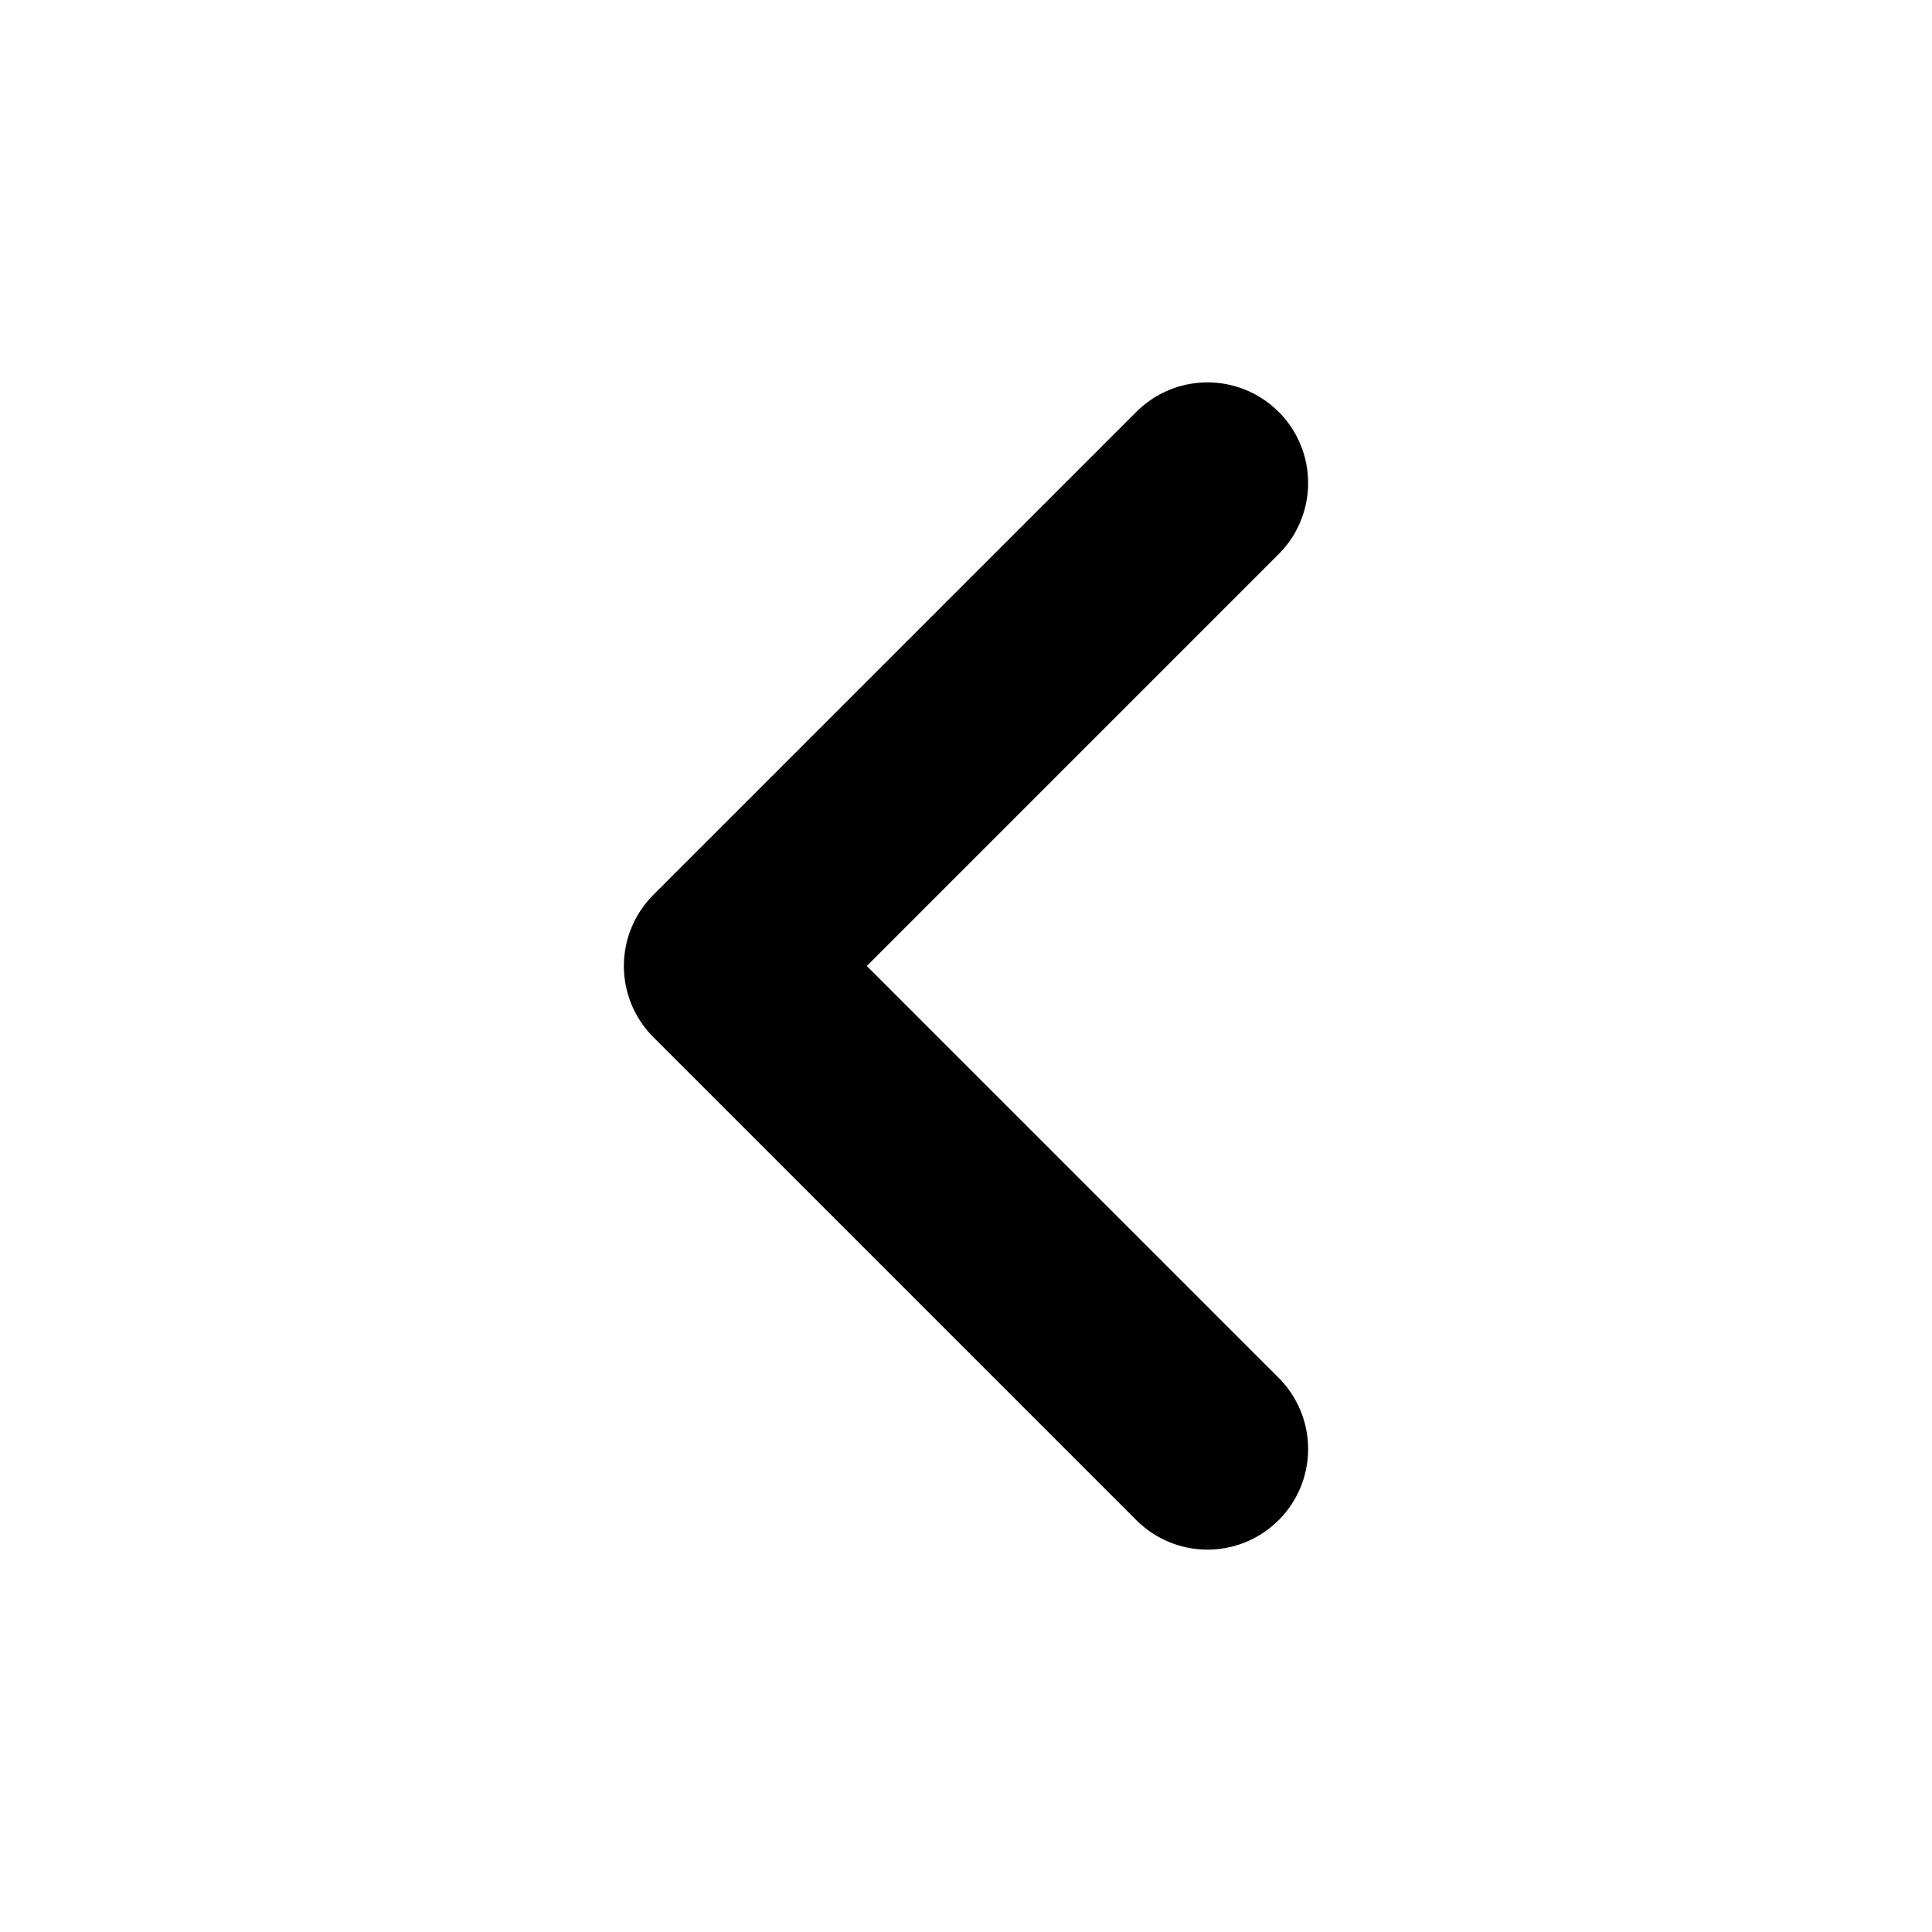
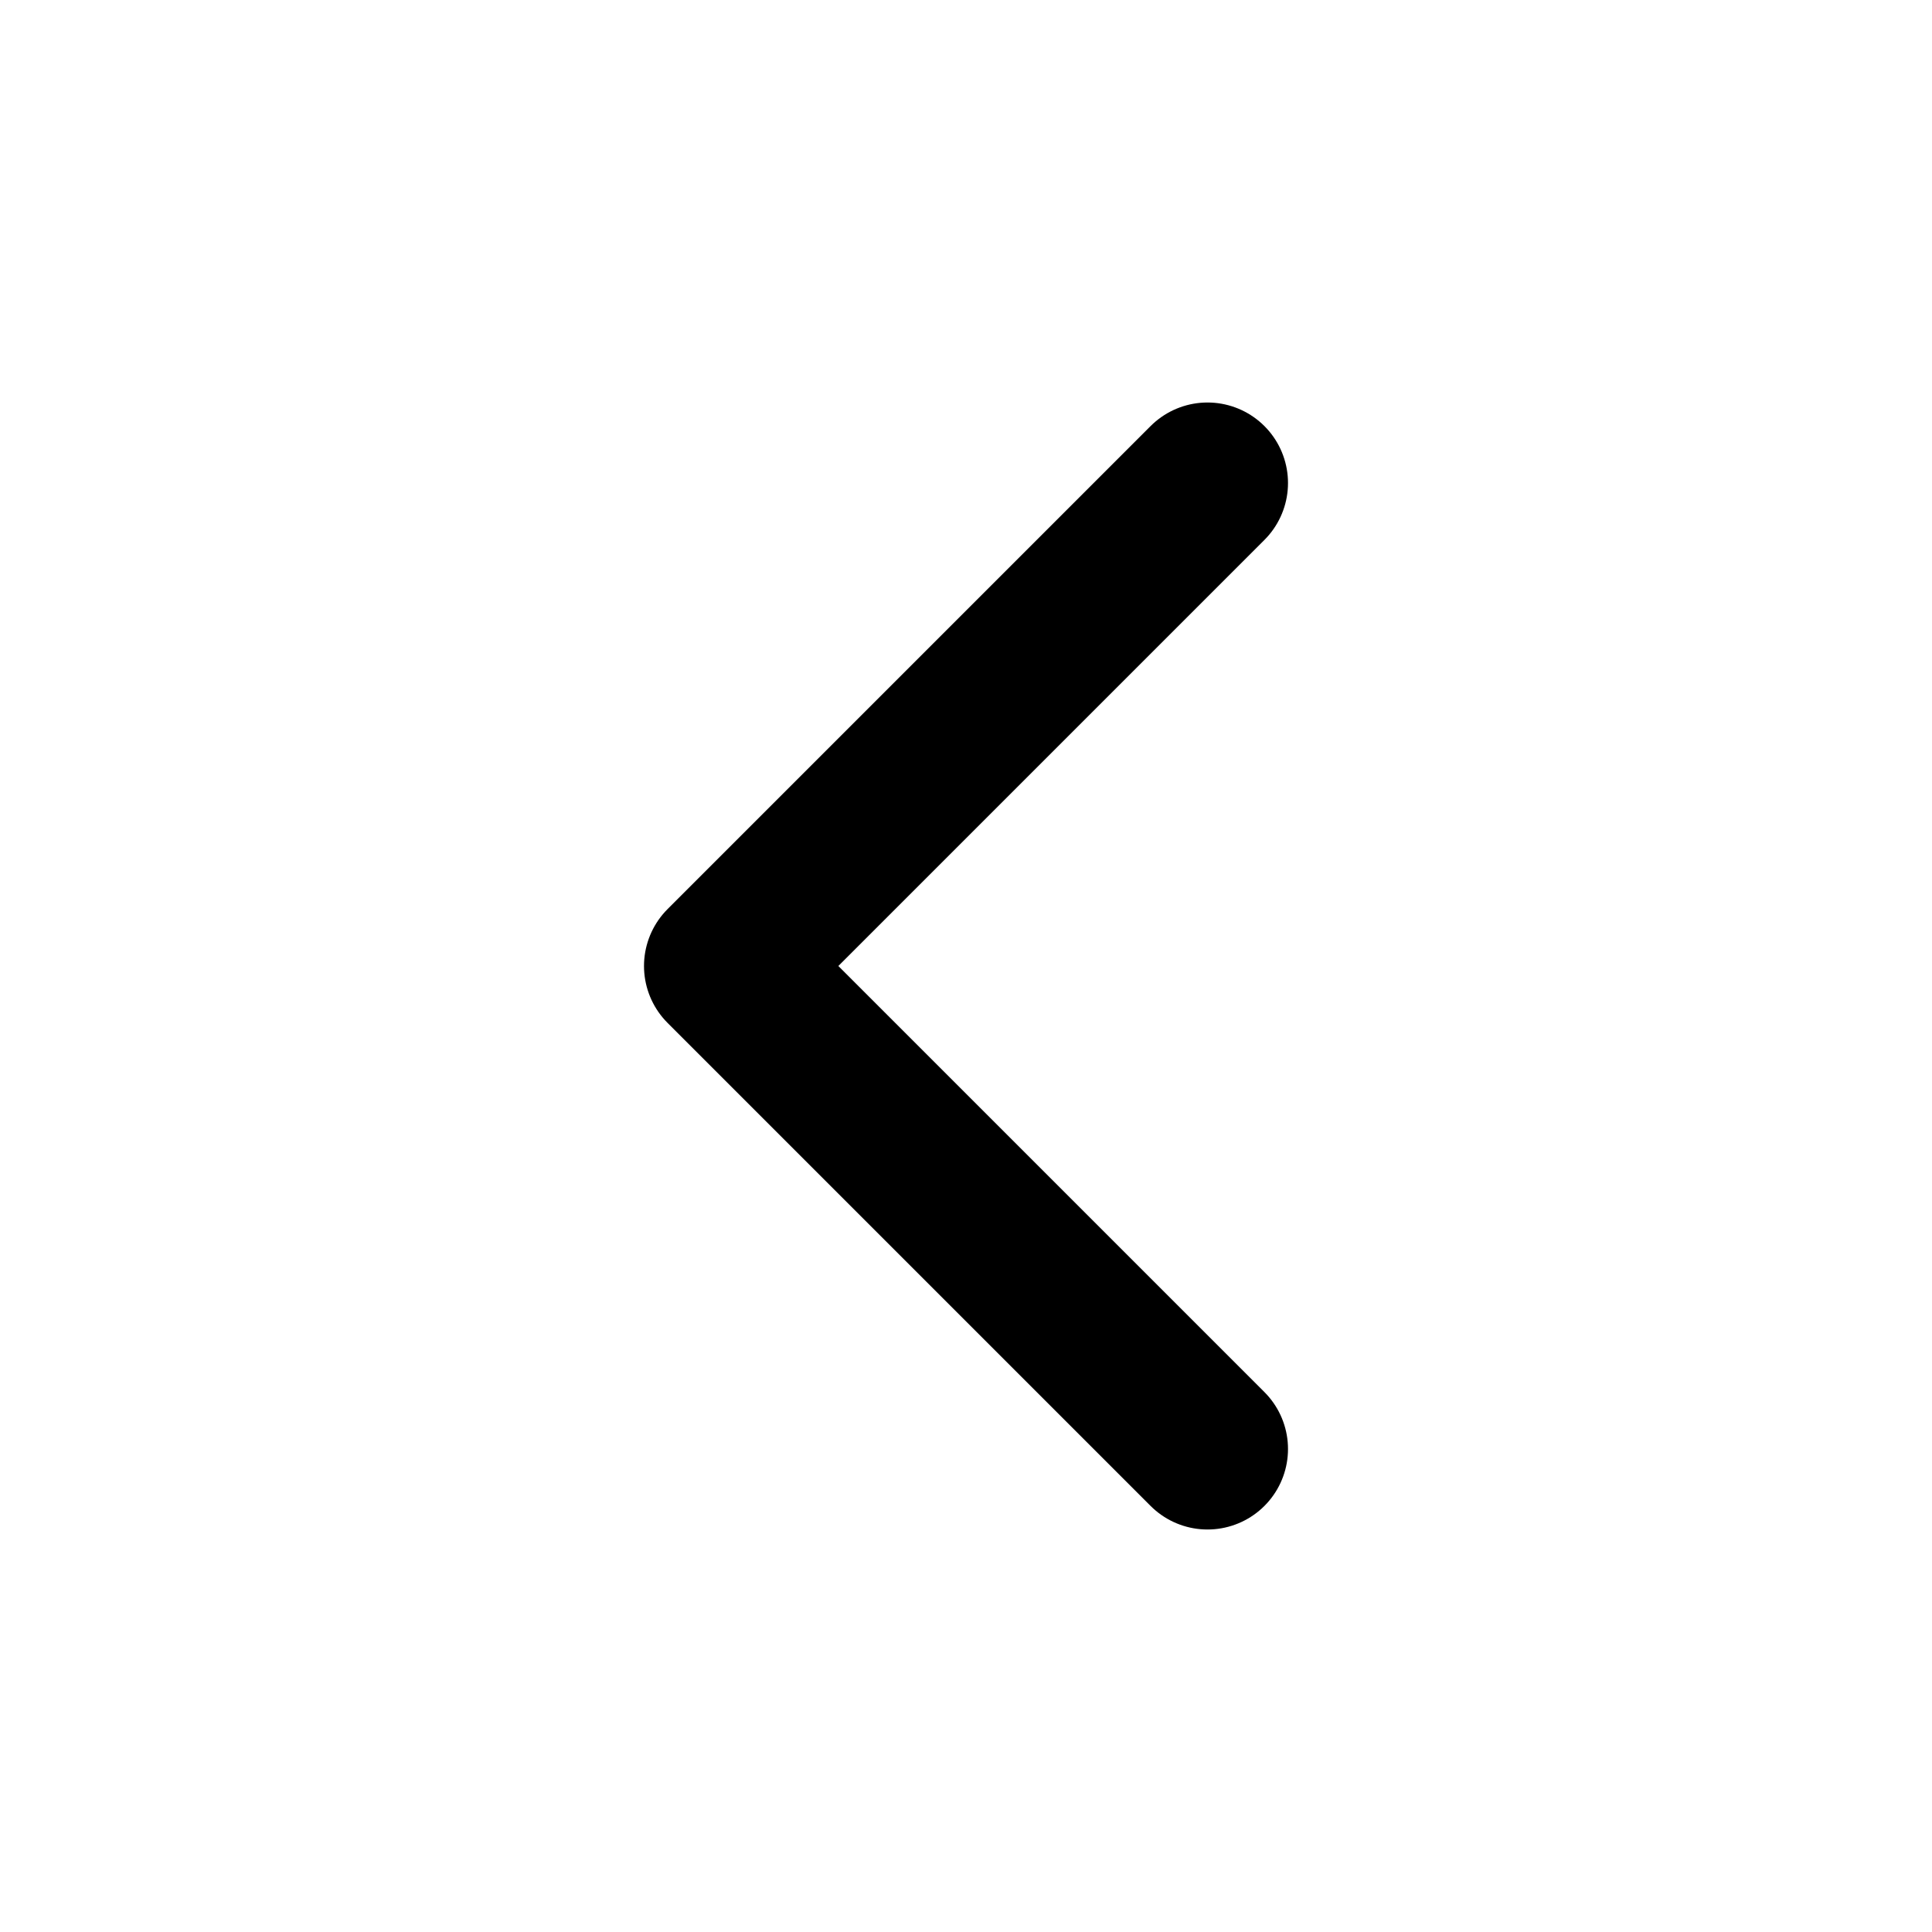
- <svg xmlns="http://www.w3.org/2000/svg" width="24" height="24" viewBox="0 0 24 24" fill="none" stroke="currentColor" stroke-width="2.5" stroke-linecap="round" stroke-linejoin="round">
+ <svg xmlns="http://www.w3.org/2000/svg" width="24" height="24" viewBox="0 0 24 24" fill="none" stroke="currentColor" stroke-width="2" stroke-linecap="round" stroke-linejoin="round">
  <path d="m15 18-6-6 6-6" />
</svg>
